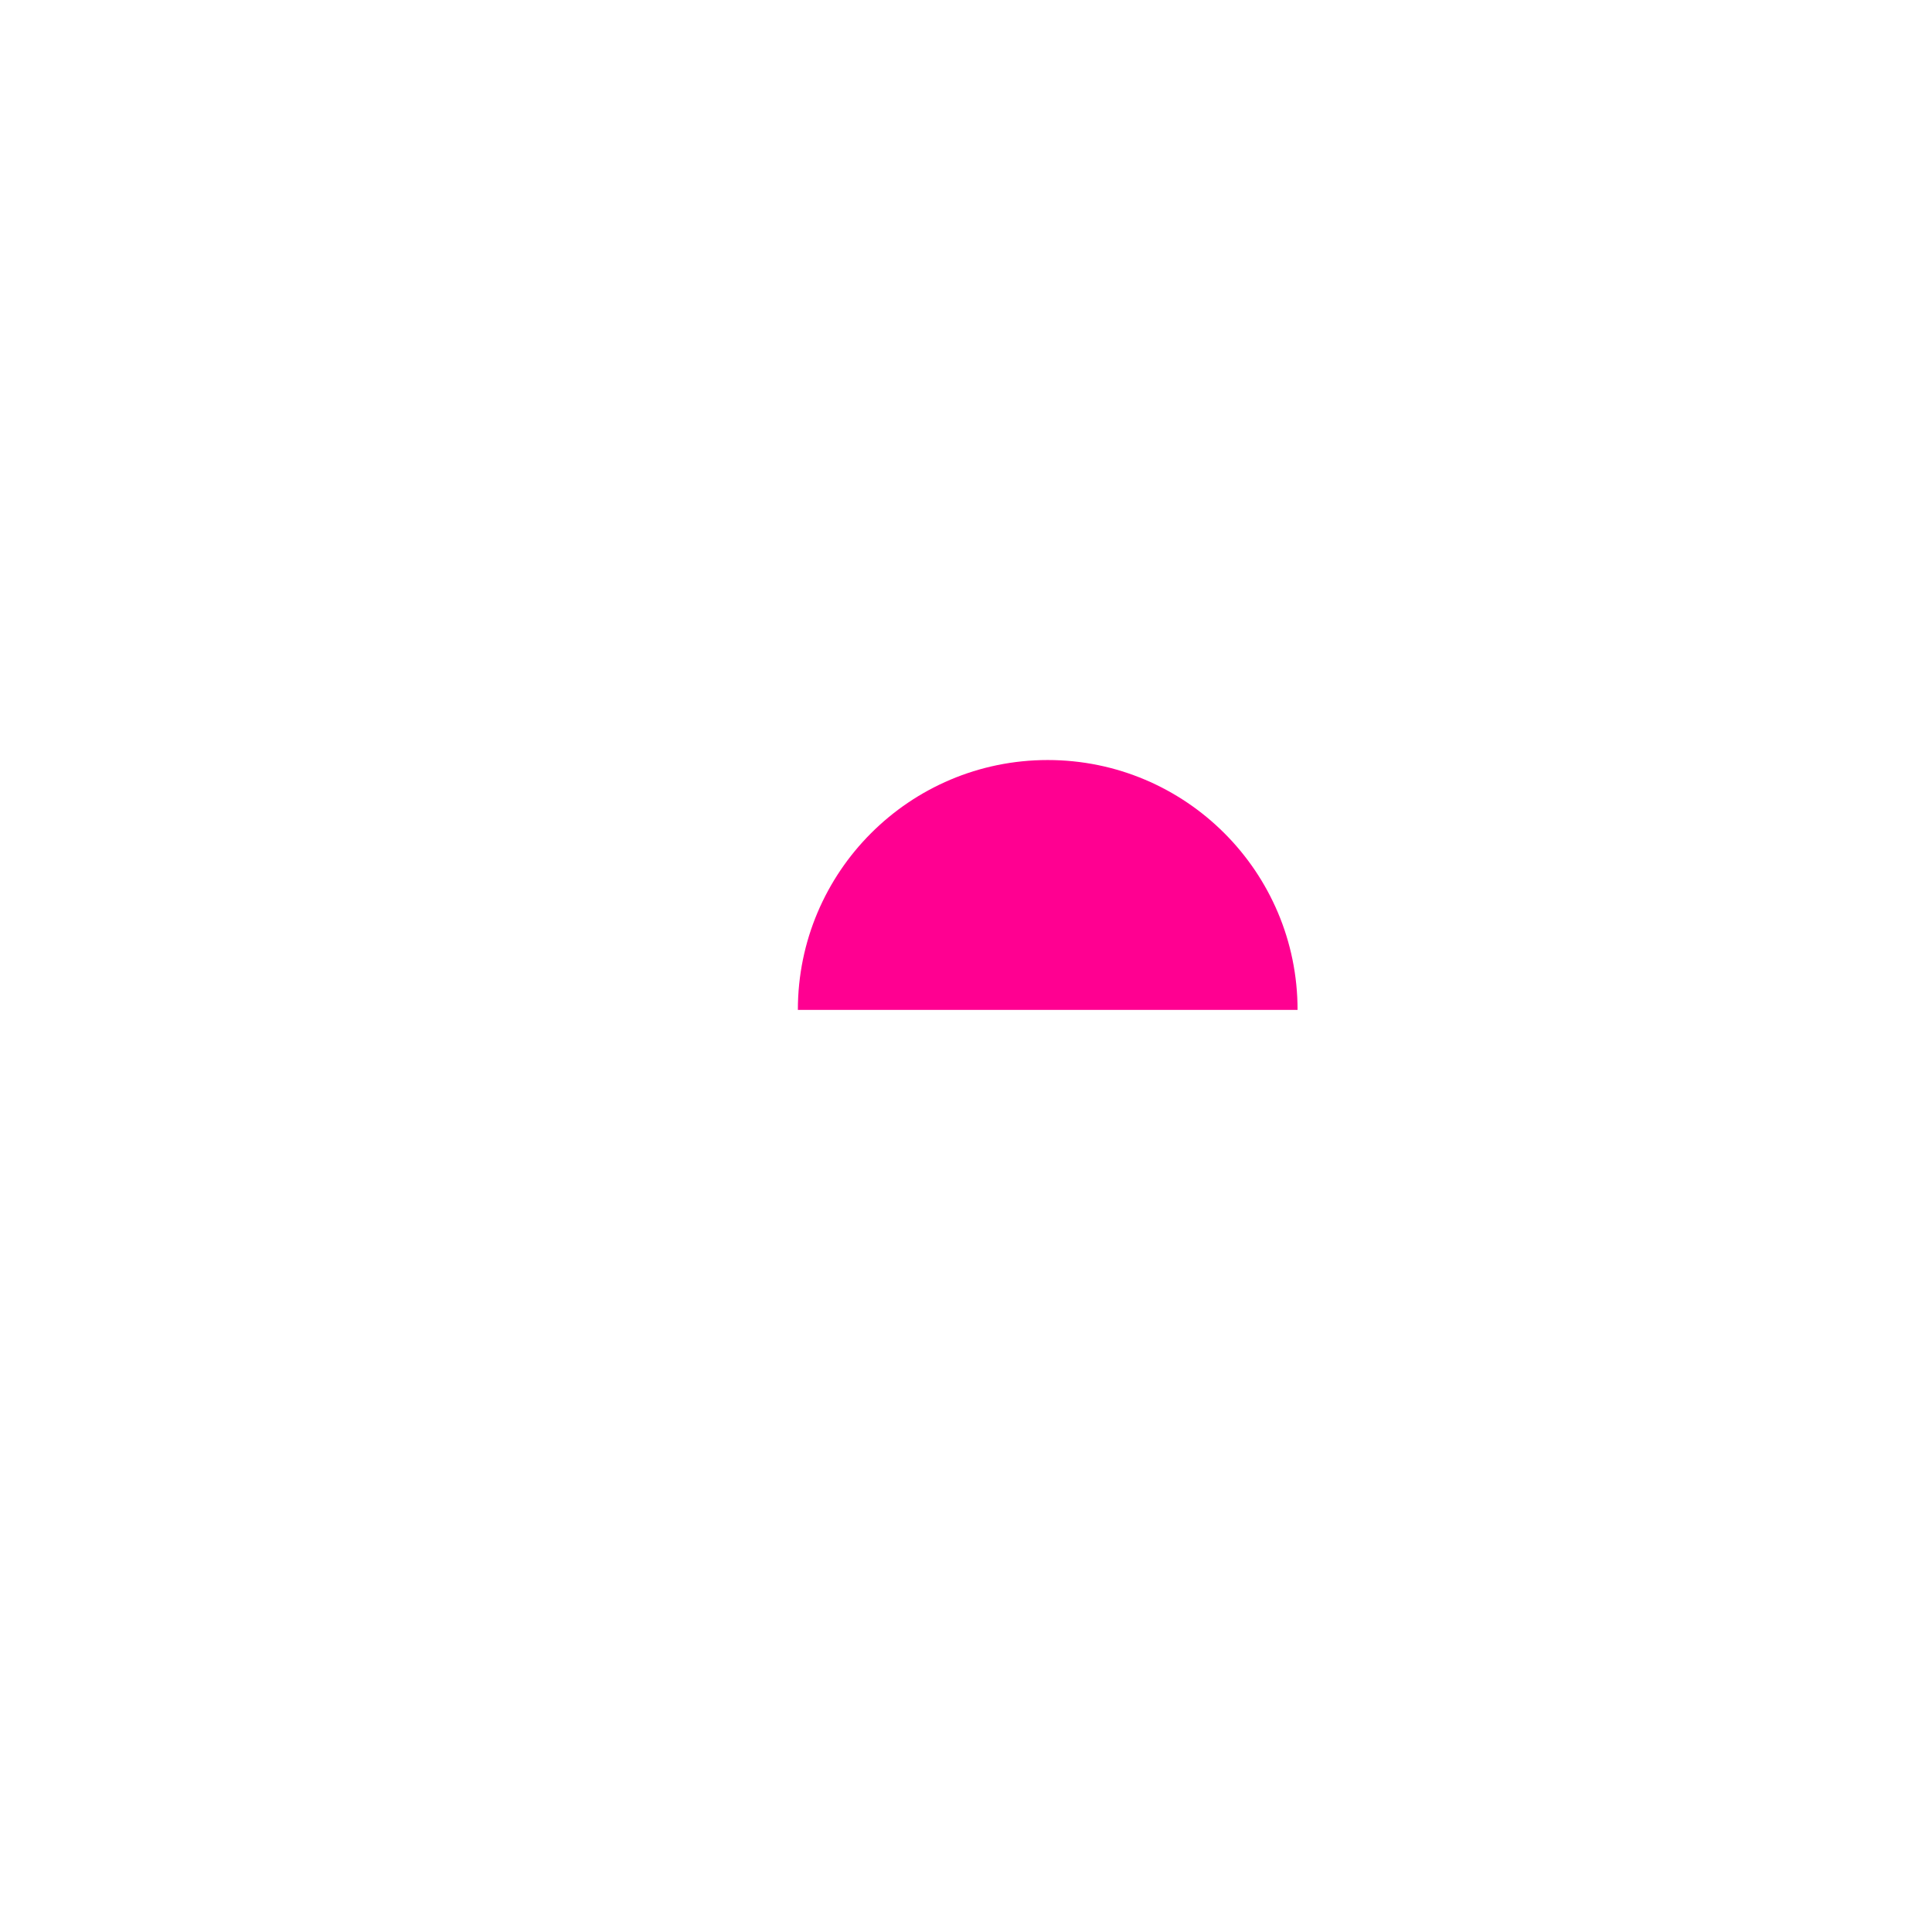
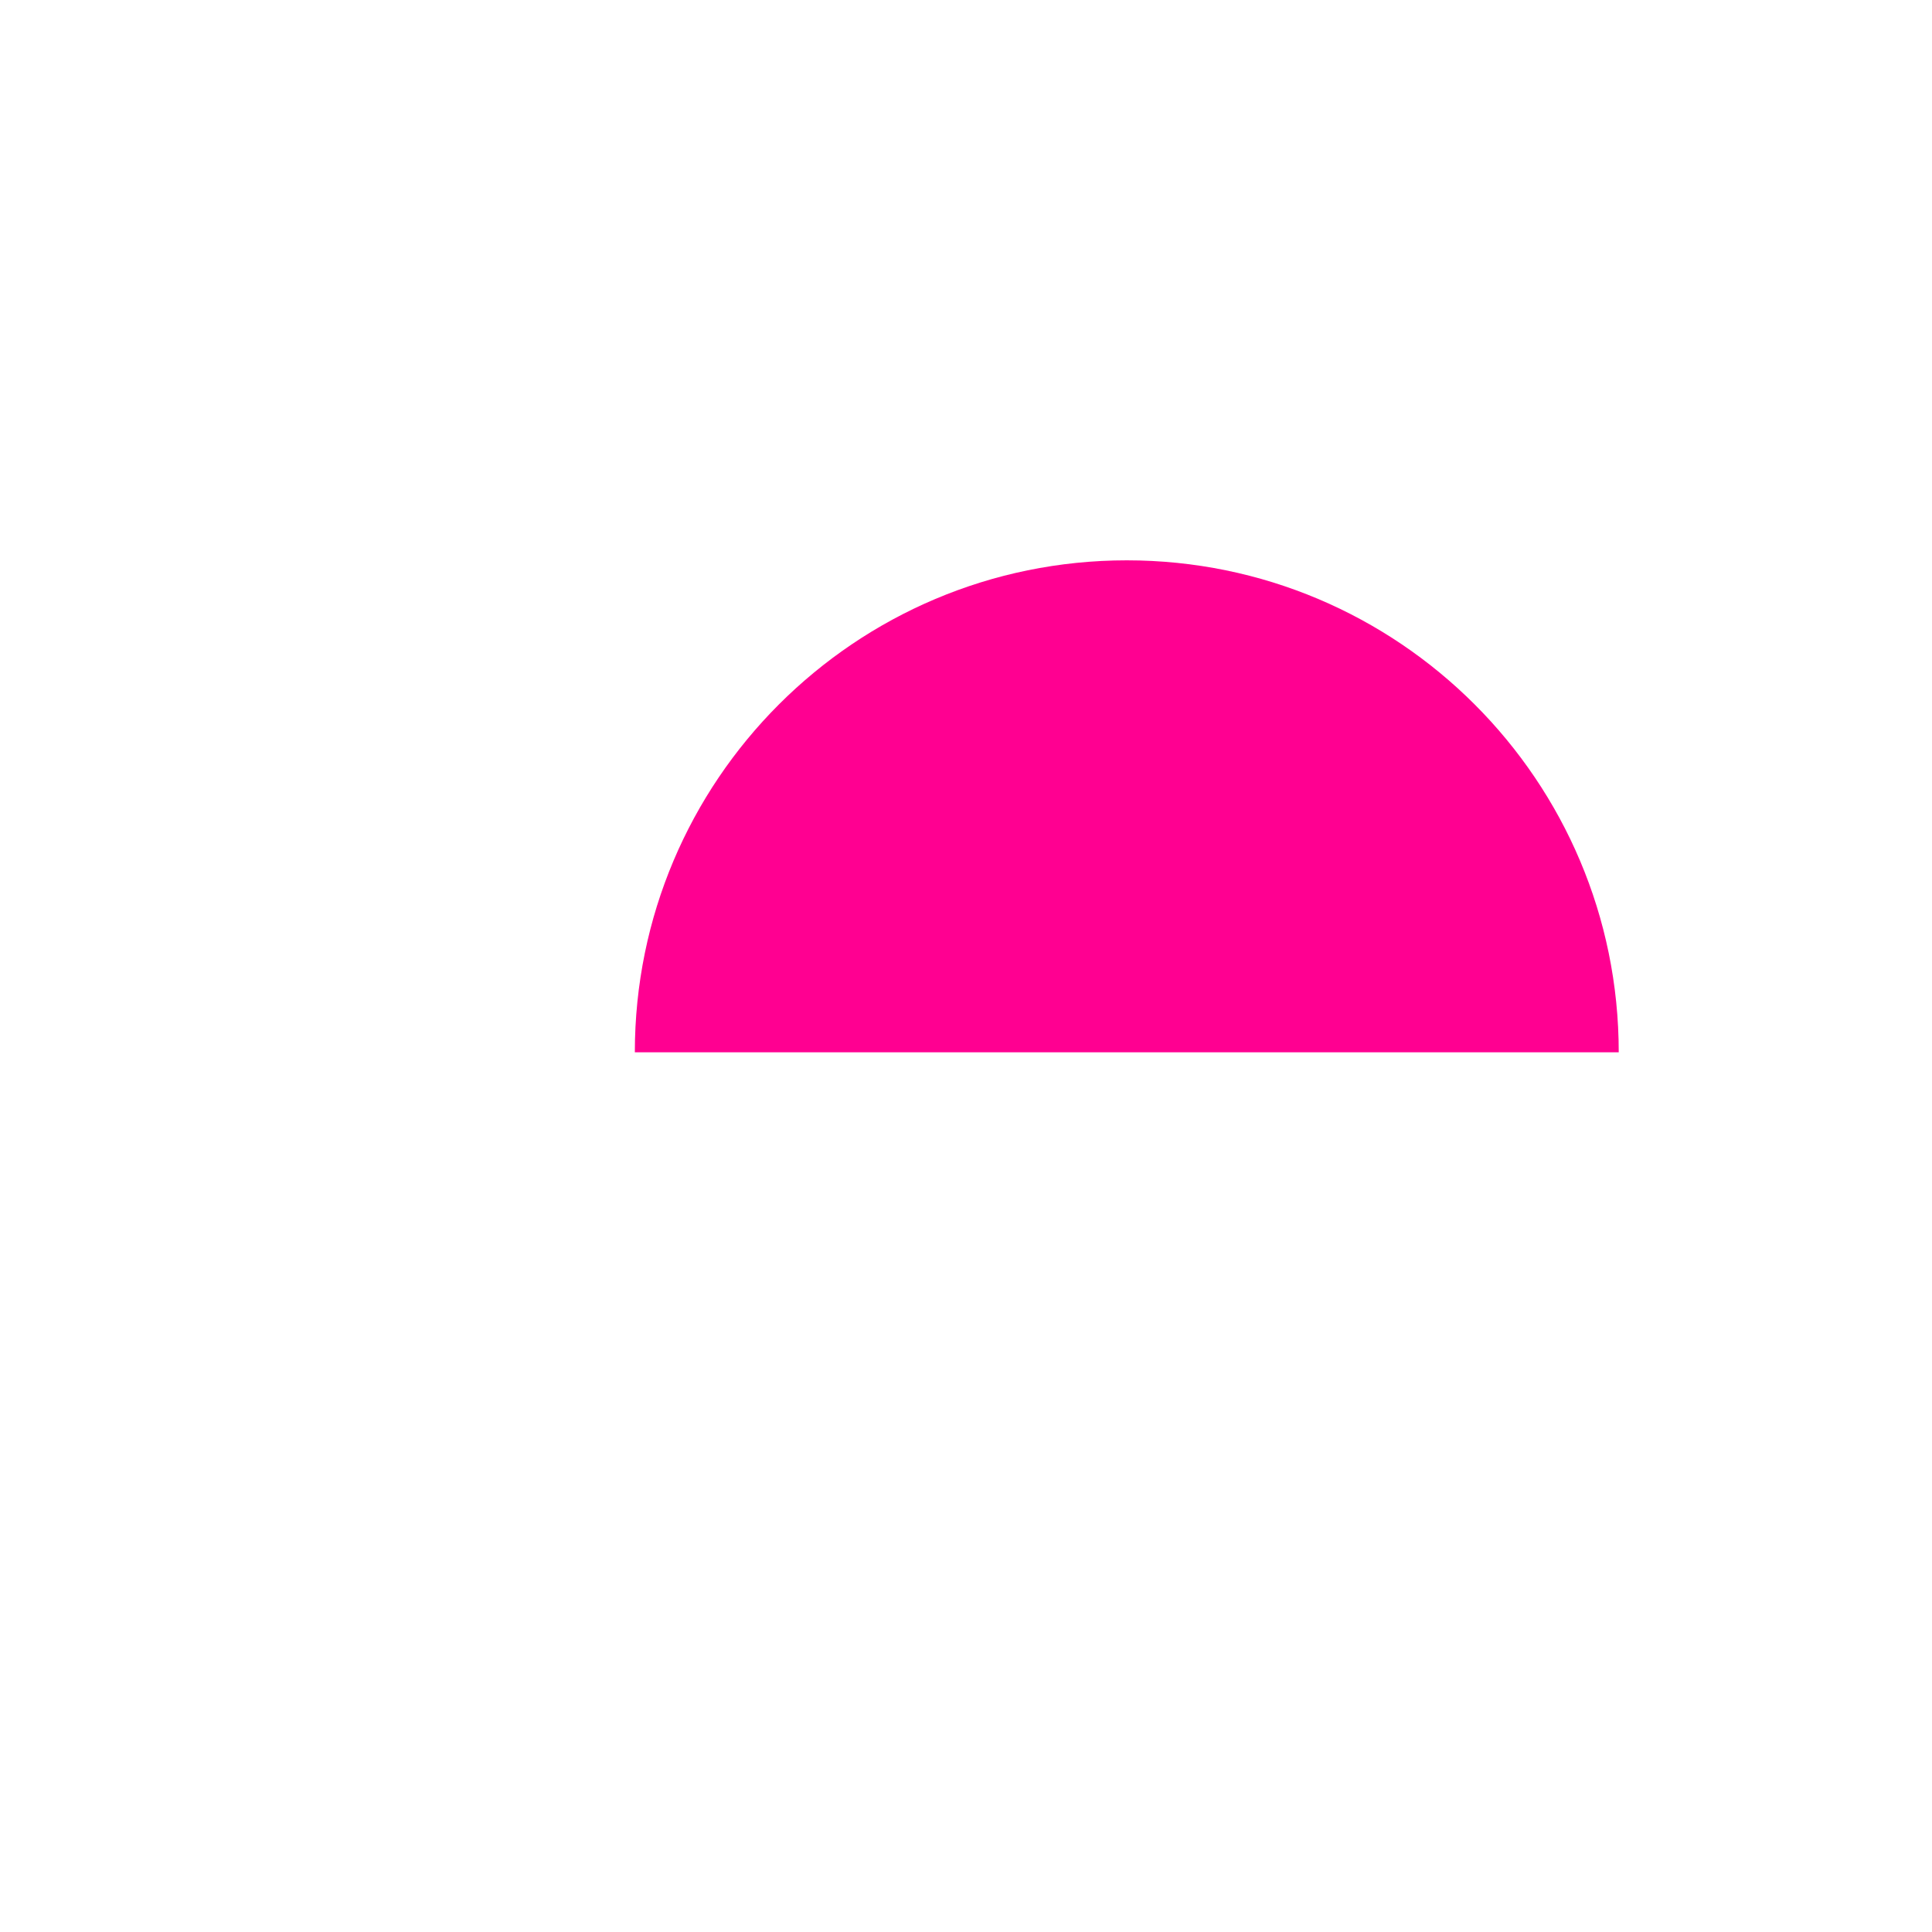
<svg xmlns="http://www.w3.org/2000/svg" width="839" height="839" viewBox="0 0 839 839" fill="none">
-   <g transform="translate(206.4727 206.4727) scale(0.4161)">
+   <g transform="translate(0 0) scale(0.8193)">
    <path d="M597.245 297C453.234 297 336.491 413.744 336.491 557.755L858 557.755C858 413.744 741.256 297 597.245 297Z" fill="#FF0091" />
  </g>
</svg>
